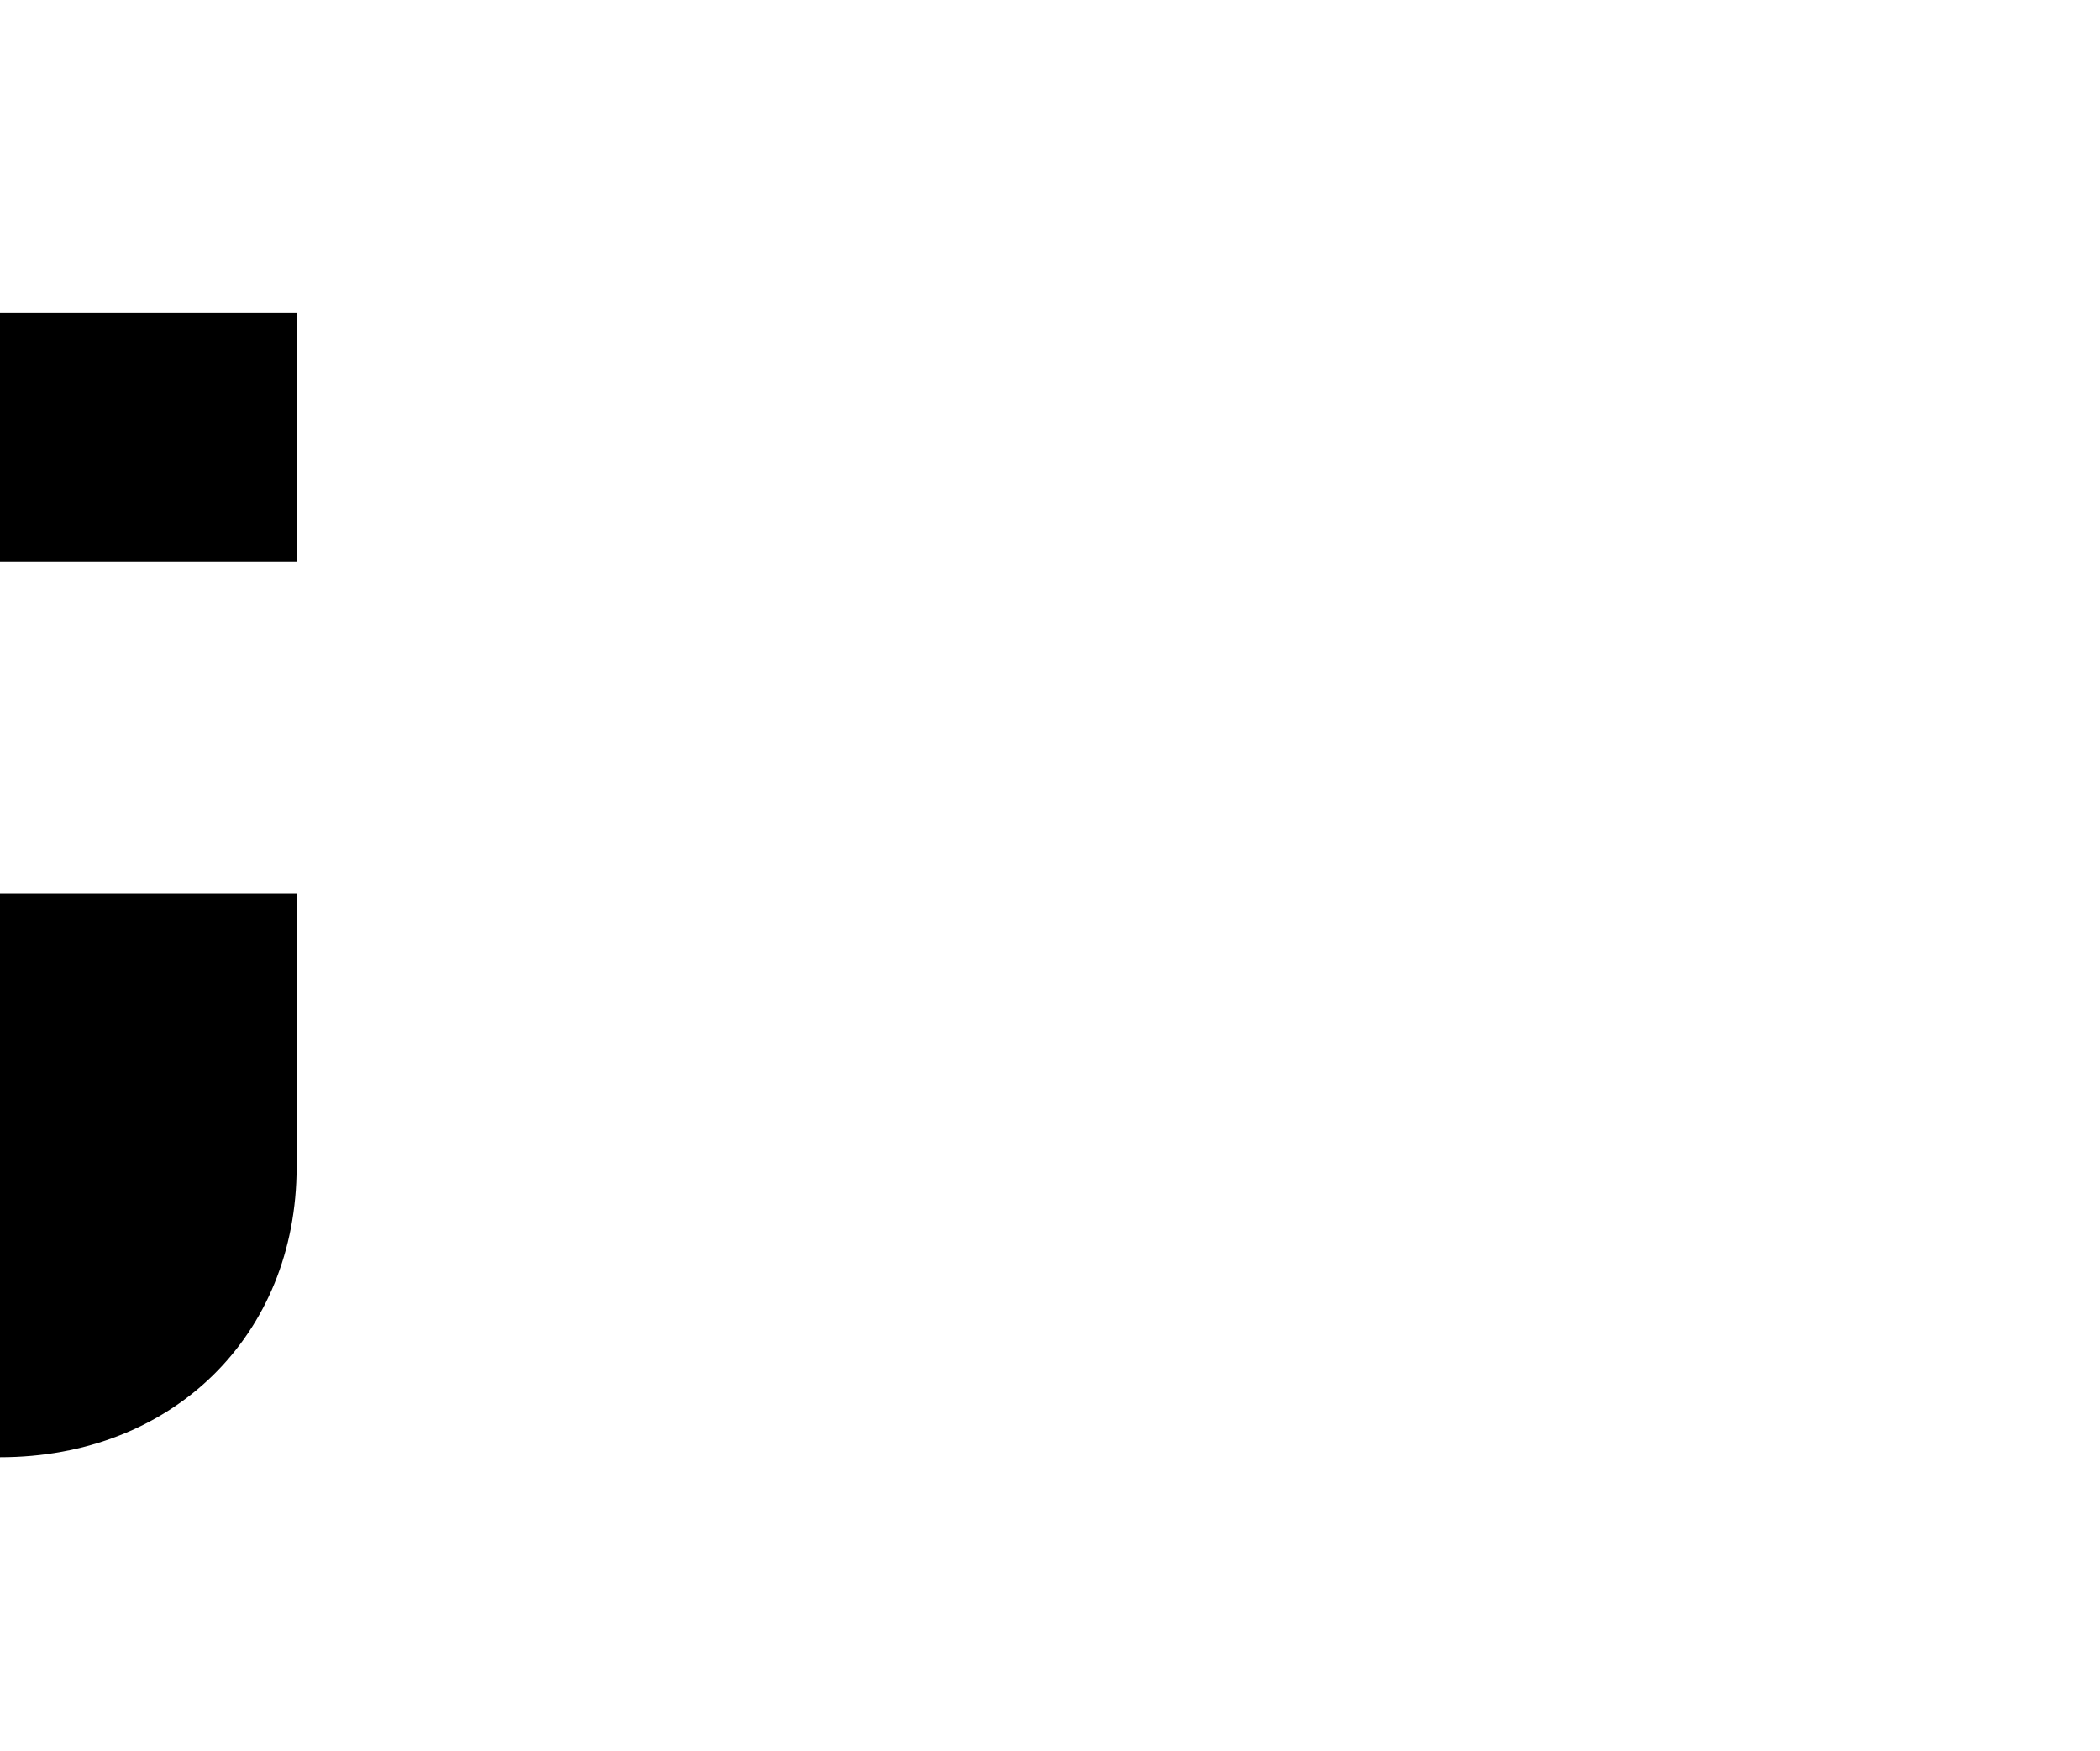
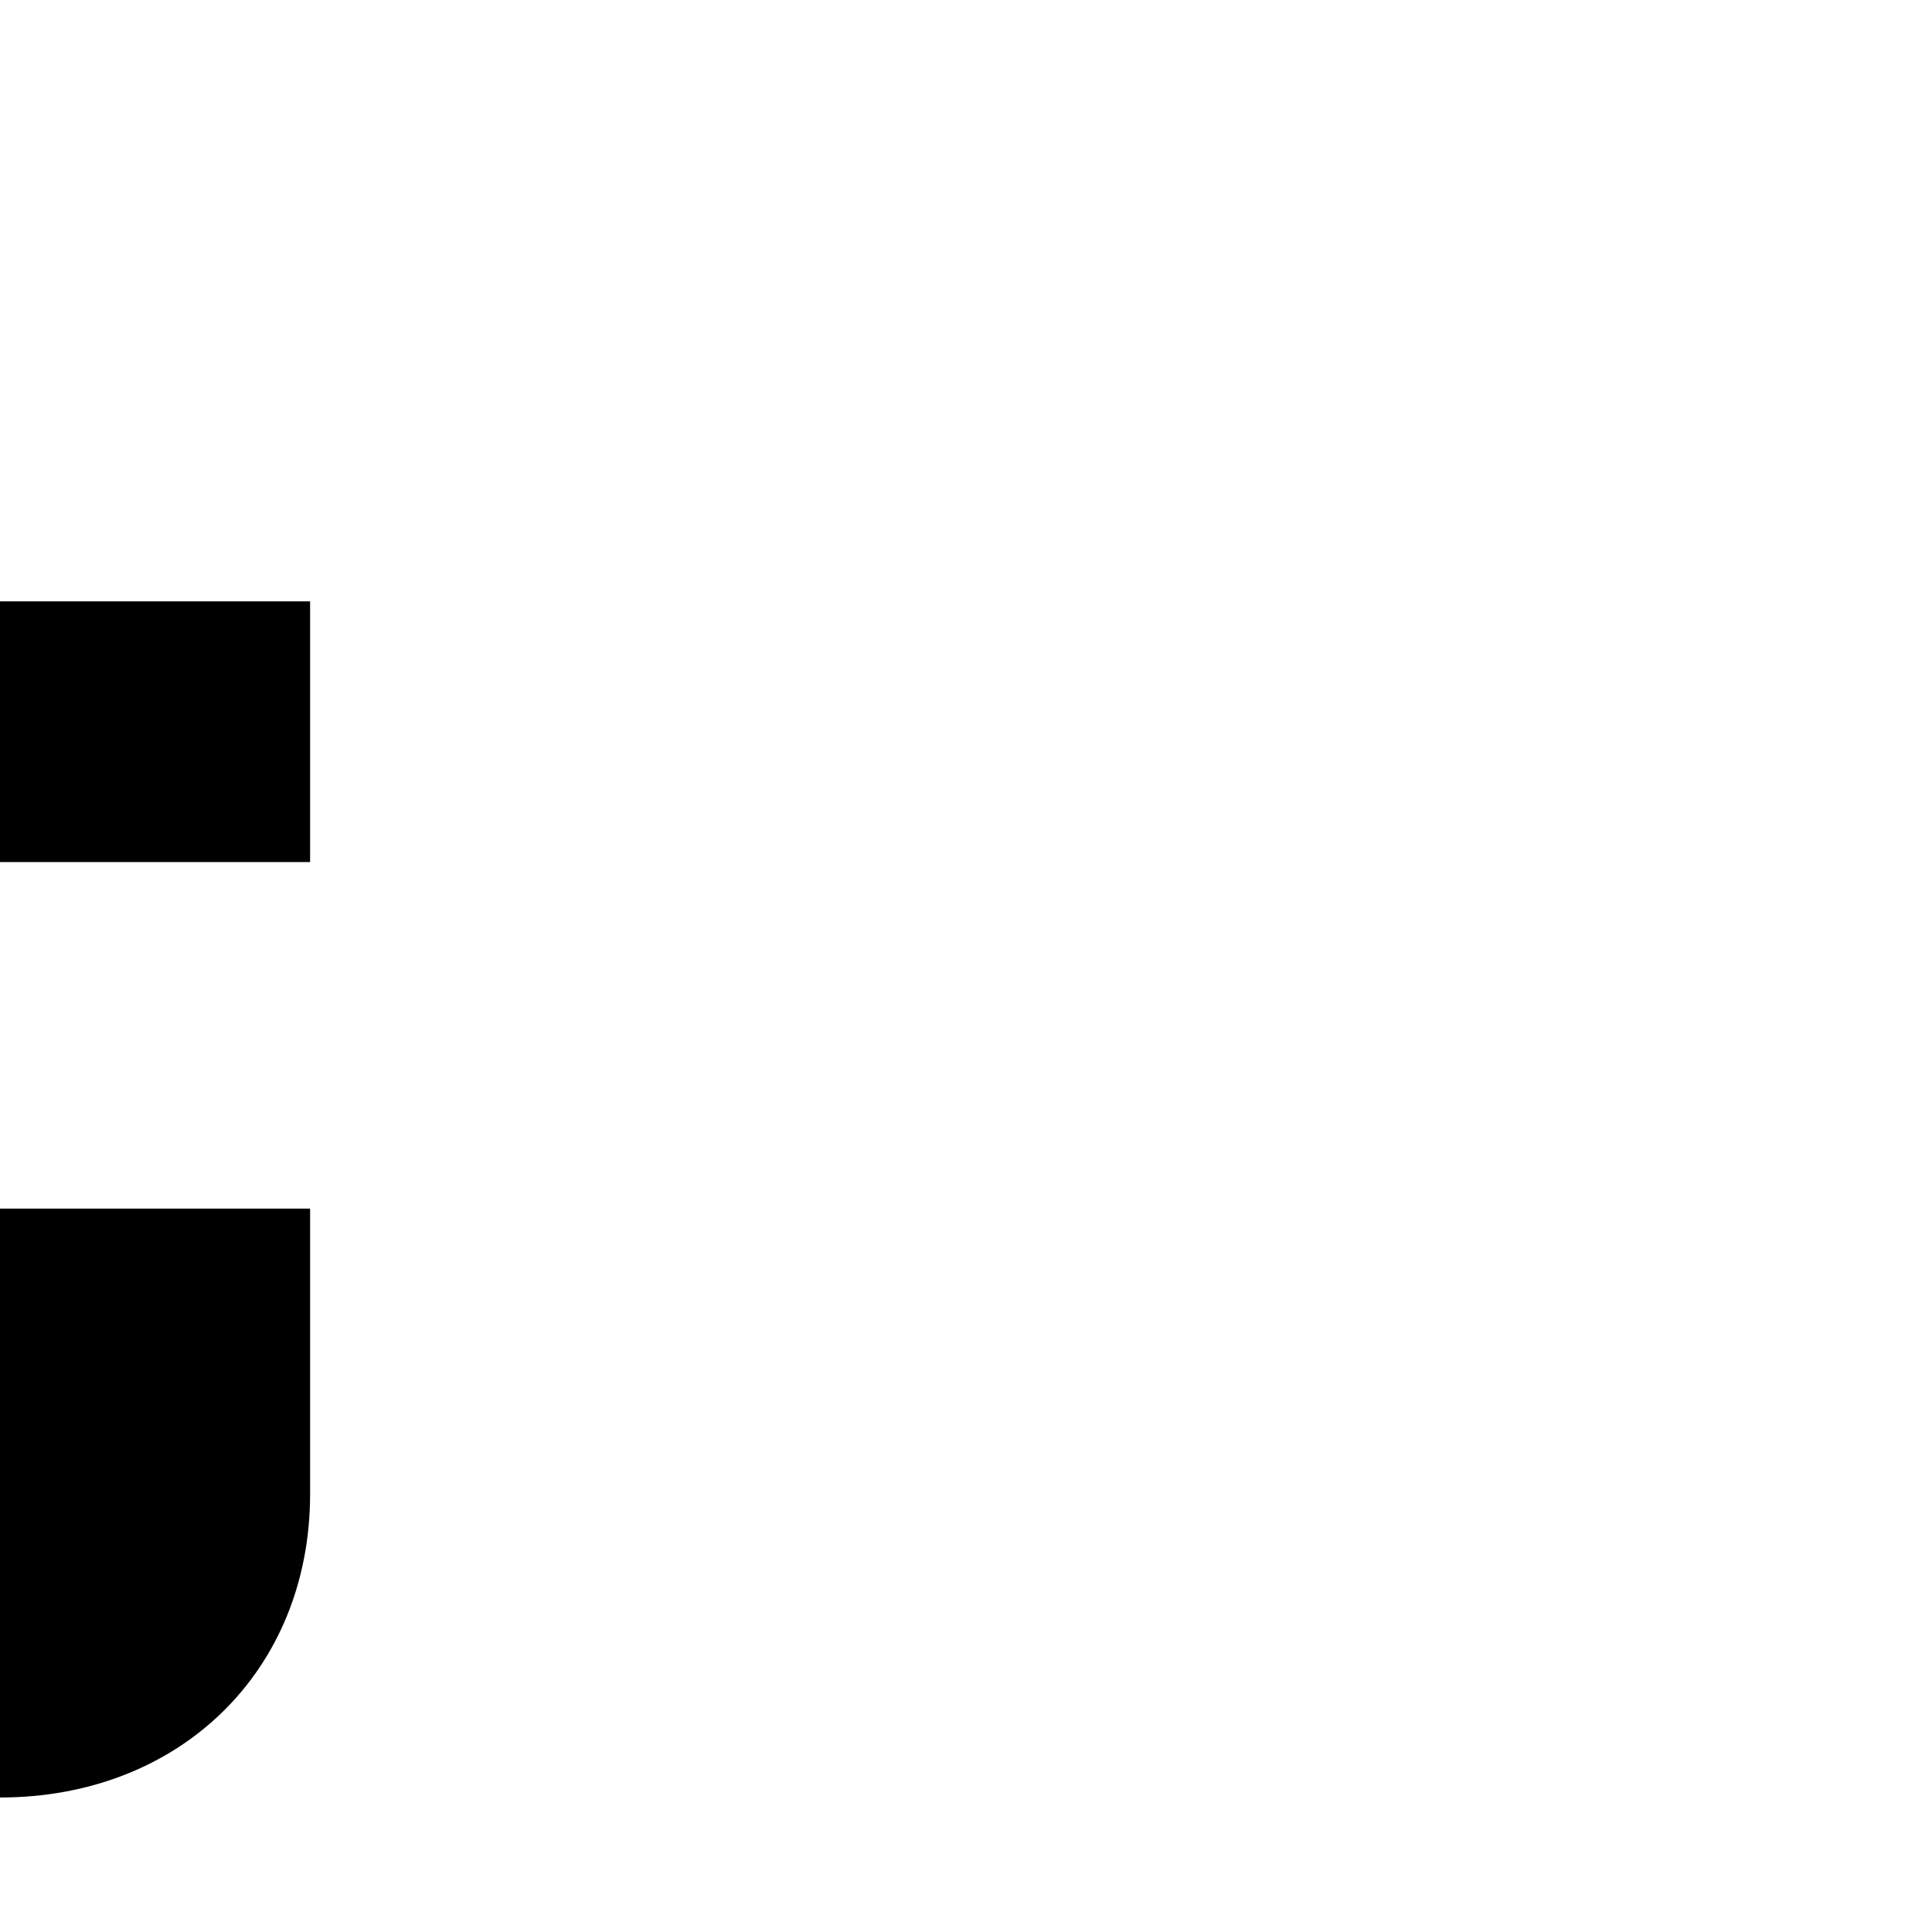
- <svg xmlns="http://www.w3.org/2000/svg" version="1.1" viewBox="0,0,240,200">
+ <svg xmlns="http://www.w3.org/2000/svg" version="1.1" id="Layer_1" x="0px" y="0px" viewBox="0 0 790 790" style="enable-background:new 0 0 790 790;" xml:space="preserve">
  <g>
-     <g>
-       <rect x="0" y="35.7" width="33.9" height="28.5" />
-       <path d="M0,166.5v-32.9c0,0,0,0.1,0,0.1l0-31.6h33.9v31.2C33.9,152.6,19.7,166.5,0,166.5z" />
-     </g>
+     <rect y="245.9" width="126.8" height="106.6" />
+     <path d="M0,735V612v0.4V494.2h126.8v116.7C126.8,683,73.7,735,0,735z" />
  </g>
</svg>
